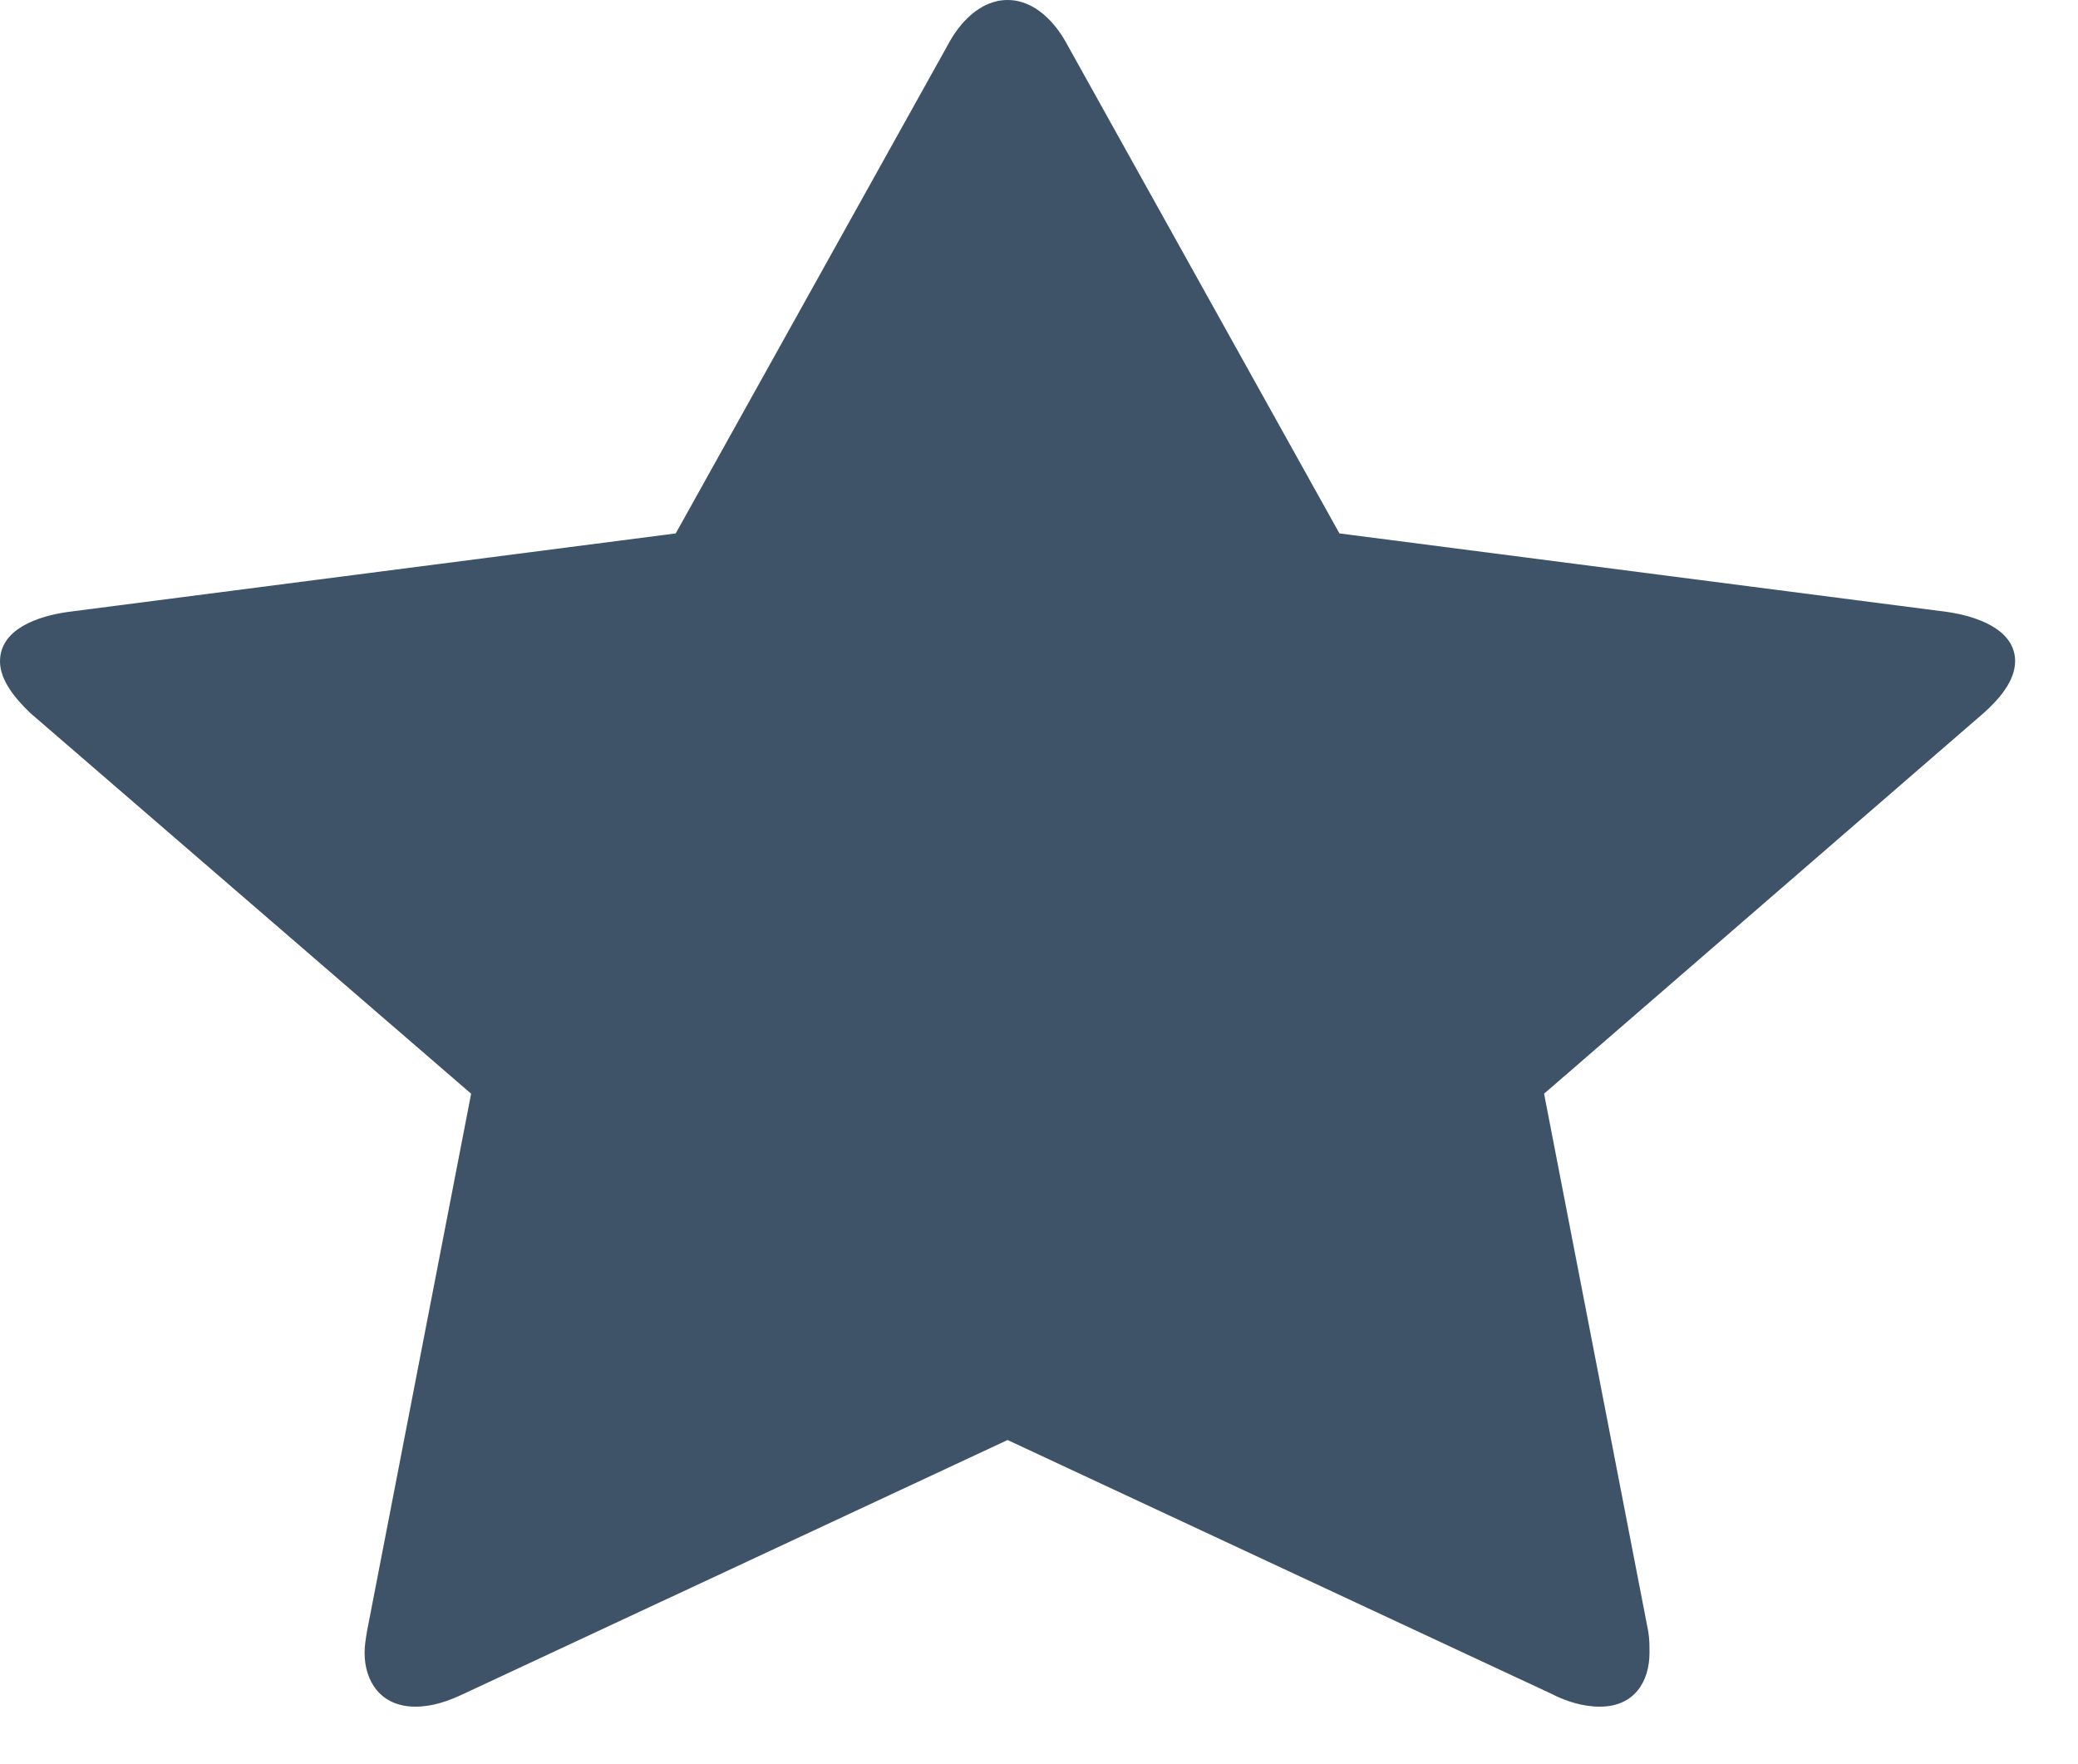
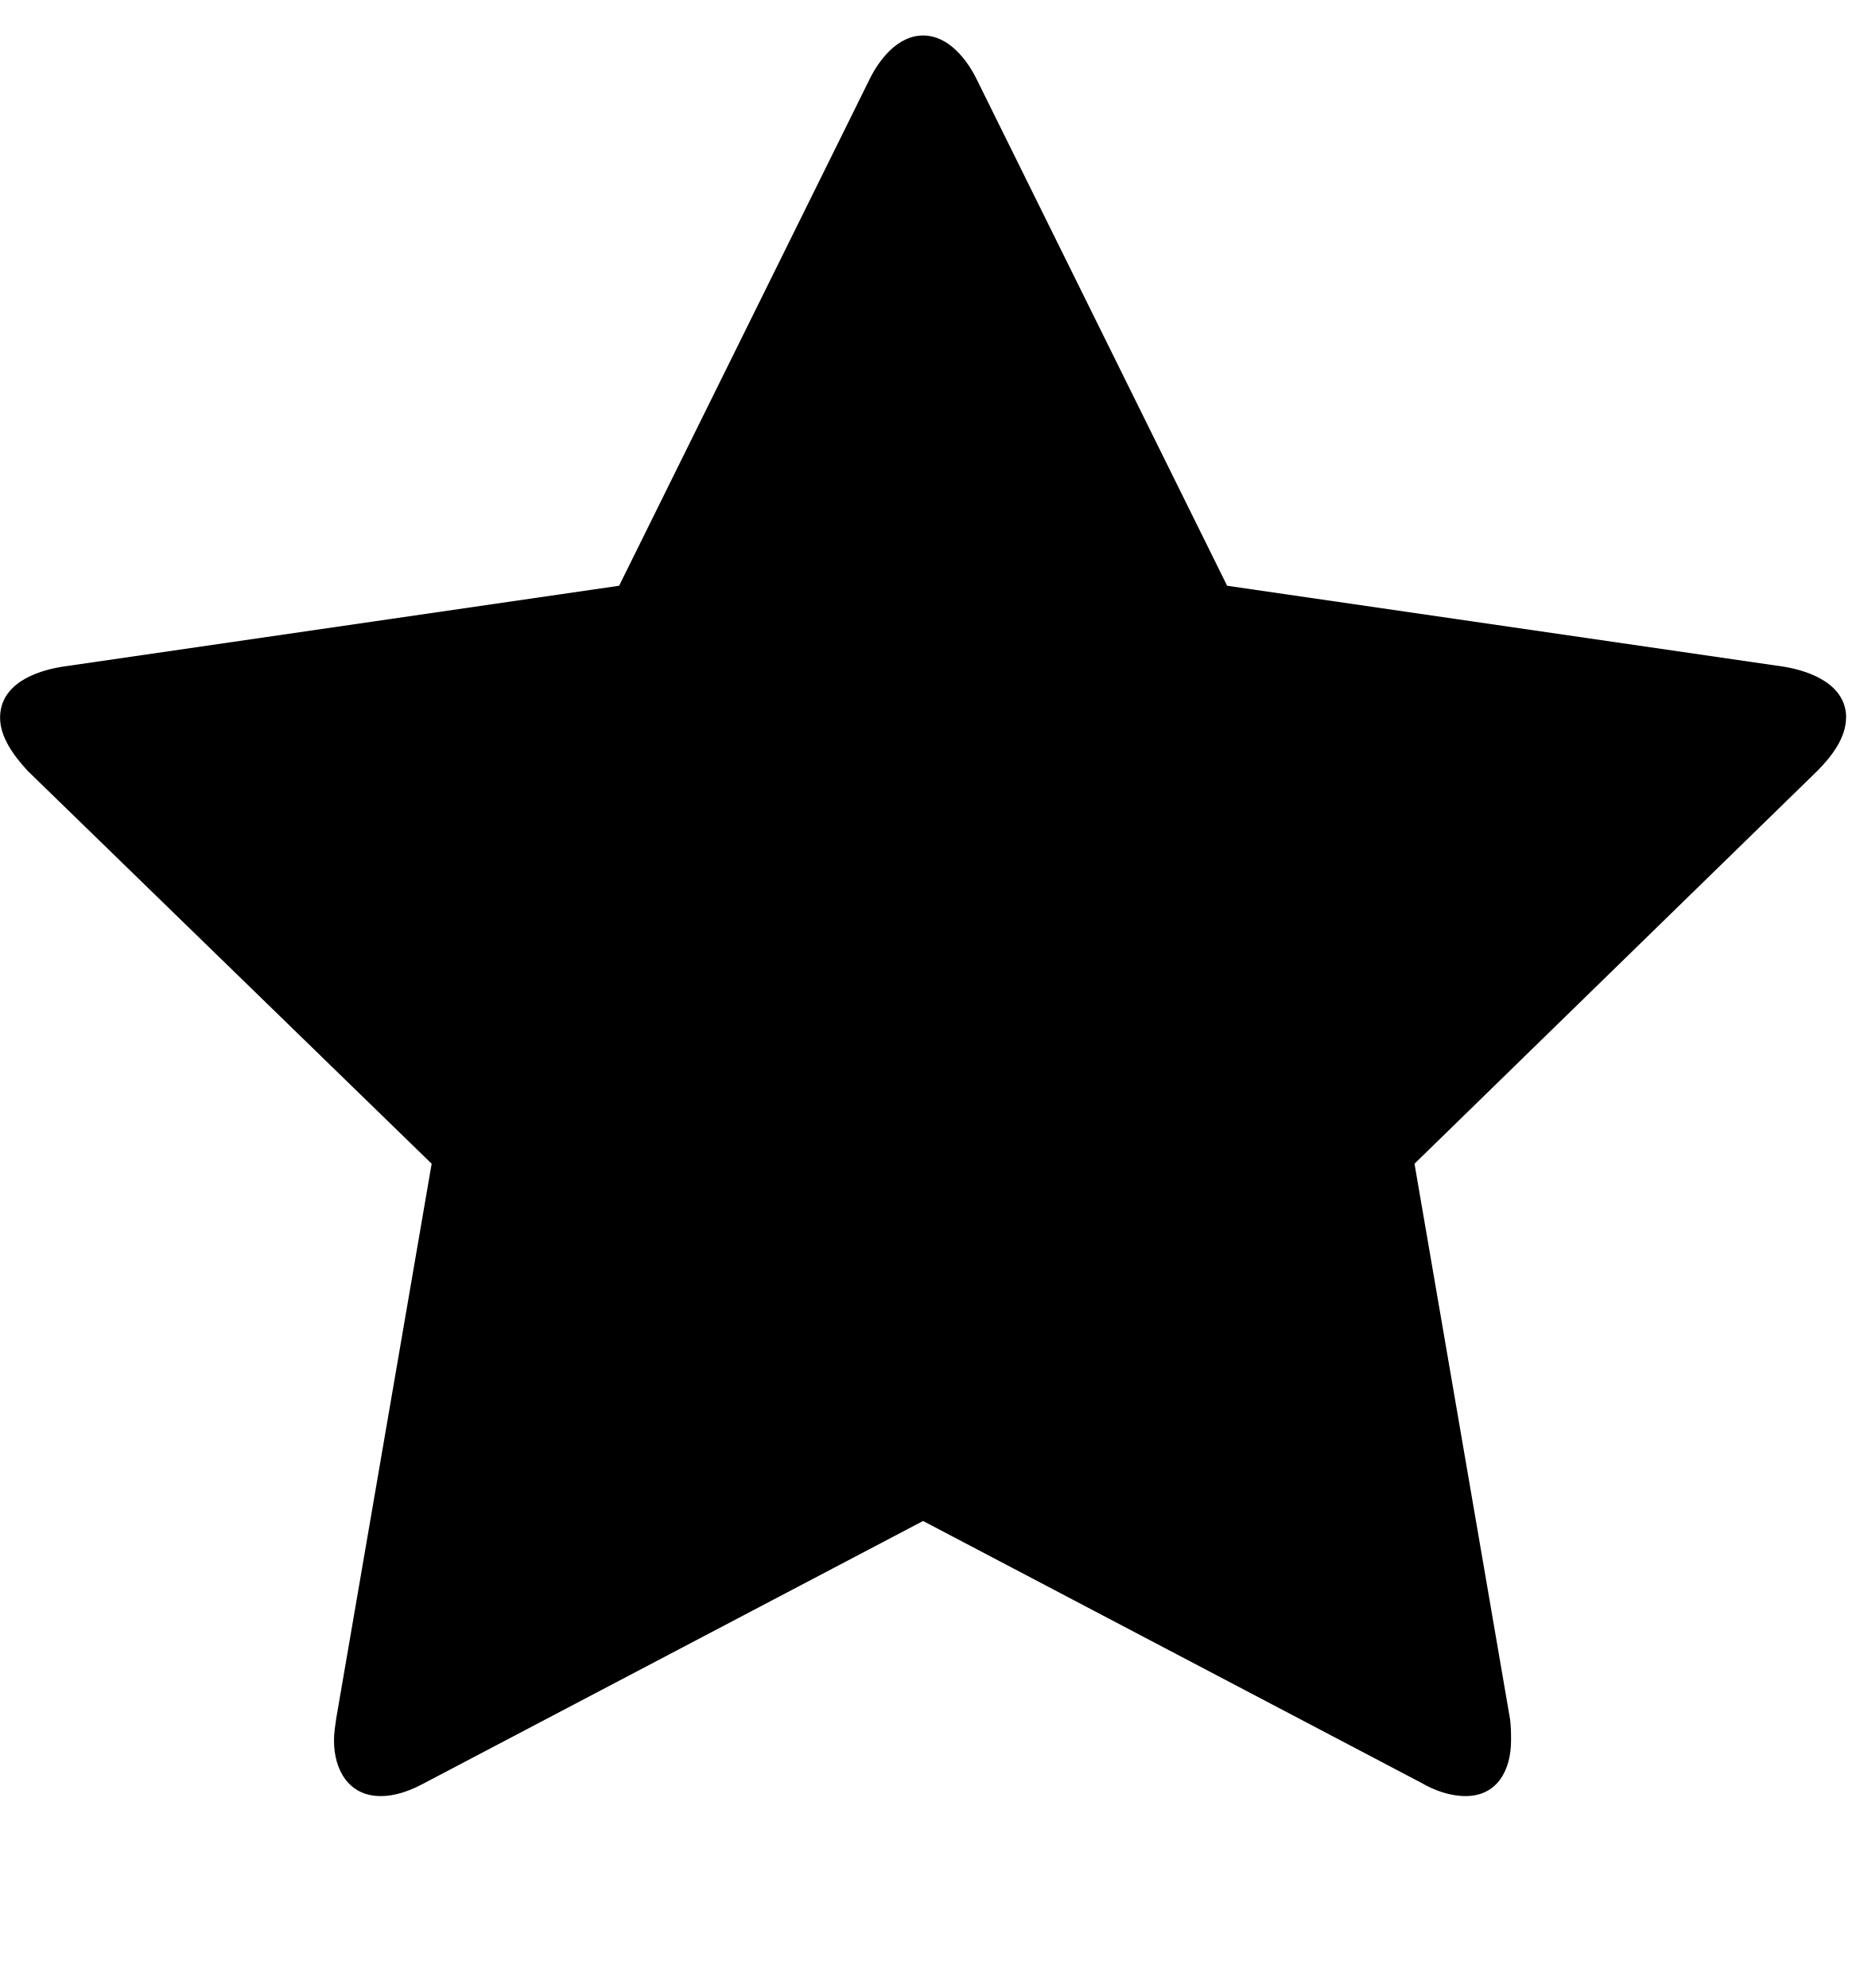
- <svg xmlns="http://www.w3.org/2000/svg" width="33" height="28" viewBox="0 0 33 28" fill="none">
-   <path d="M32.001 10.502C32.001 10.809 31.751 11.1 31.502 11.322L24.521 17.367L26.175 25.904C26.195 26.023 26.195 26.126 26.195 26.246C26.195 26.69 25.964 27.1 25.405 27.1C25.136 27.1 24.866 27.014 24.636 26.895L16.001 22.866L7.366 26.895C7.116 27.014 6.866 27.1 6.597 27.1C6.039 27.1 5.79 26.69 5.79 26.246C5.79 26.127 5.809 26.024 5.828 25.904L7.482 17.367L0.481 11.322C0.251 11.1 0 10.809 0 10.502C0 9.99 0.596 9.785 1.077 9.717L10.731 8.47L15.059 0.701C15.232 0.376 15.558 0 16.001 0C16.444 0 16.77 0.376 16.944 0.701L21.271 8.47L30.925 9.717C31.387 9.785 32.002 9.99 32.002 10.502H32.001Z" fill="#3F5368" />
+ <svg xmlns="http://www.w3.org/2000/svg" version="1.1" width="45" height="48" viewBox="0 0 45 48">
+   <path d="M44.571 17.33c0 0.482-0.348 0.938-0.696 1.286l-9.723 9.482 2.304 13.393c0.027 0.188 0.027 0.348 0.027 0.536 0 0.696-0.321 1.339-1.098 1.339-0.375 0-0.75-0.134-1.071-0.321l-12.027-6.321-12.027 6.321c-0.348 0.188-0.696 0.321-1.071 0.321-0.777 0-1.125-0.643-1.125-1.339 0-0.188 0.027-0.348 0.054-0.536l2.304-13.393-9.75-9.482c-0.321-0.348-0.67-0.804-0.67-1.286 0-0.804 0.83-1.125 1.5-1.232l13.446-1.955 6.027-12.188c0.241-0.509 0.696-1.098 1.313-1.098s1.071 0.589 1.313 1.098l6.027 12.188 13.446 1.955c0.643 0.107 1.5 0.429 1.5 1.232z" />
</svg>
